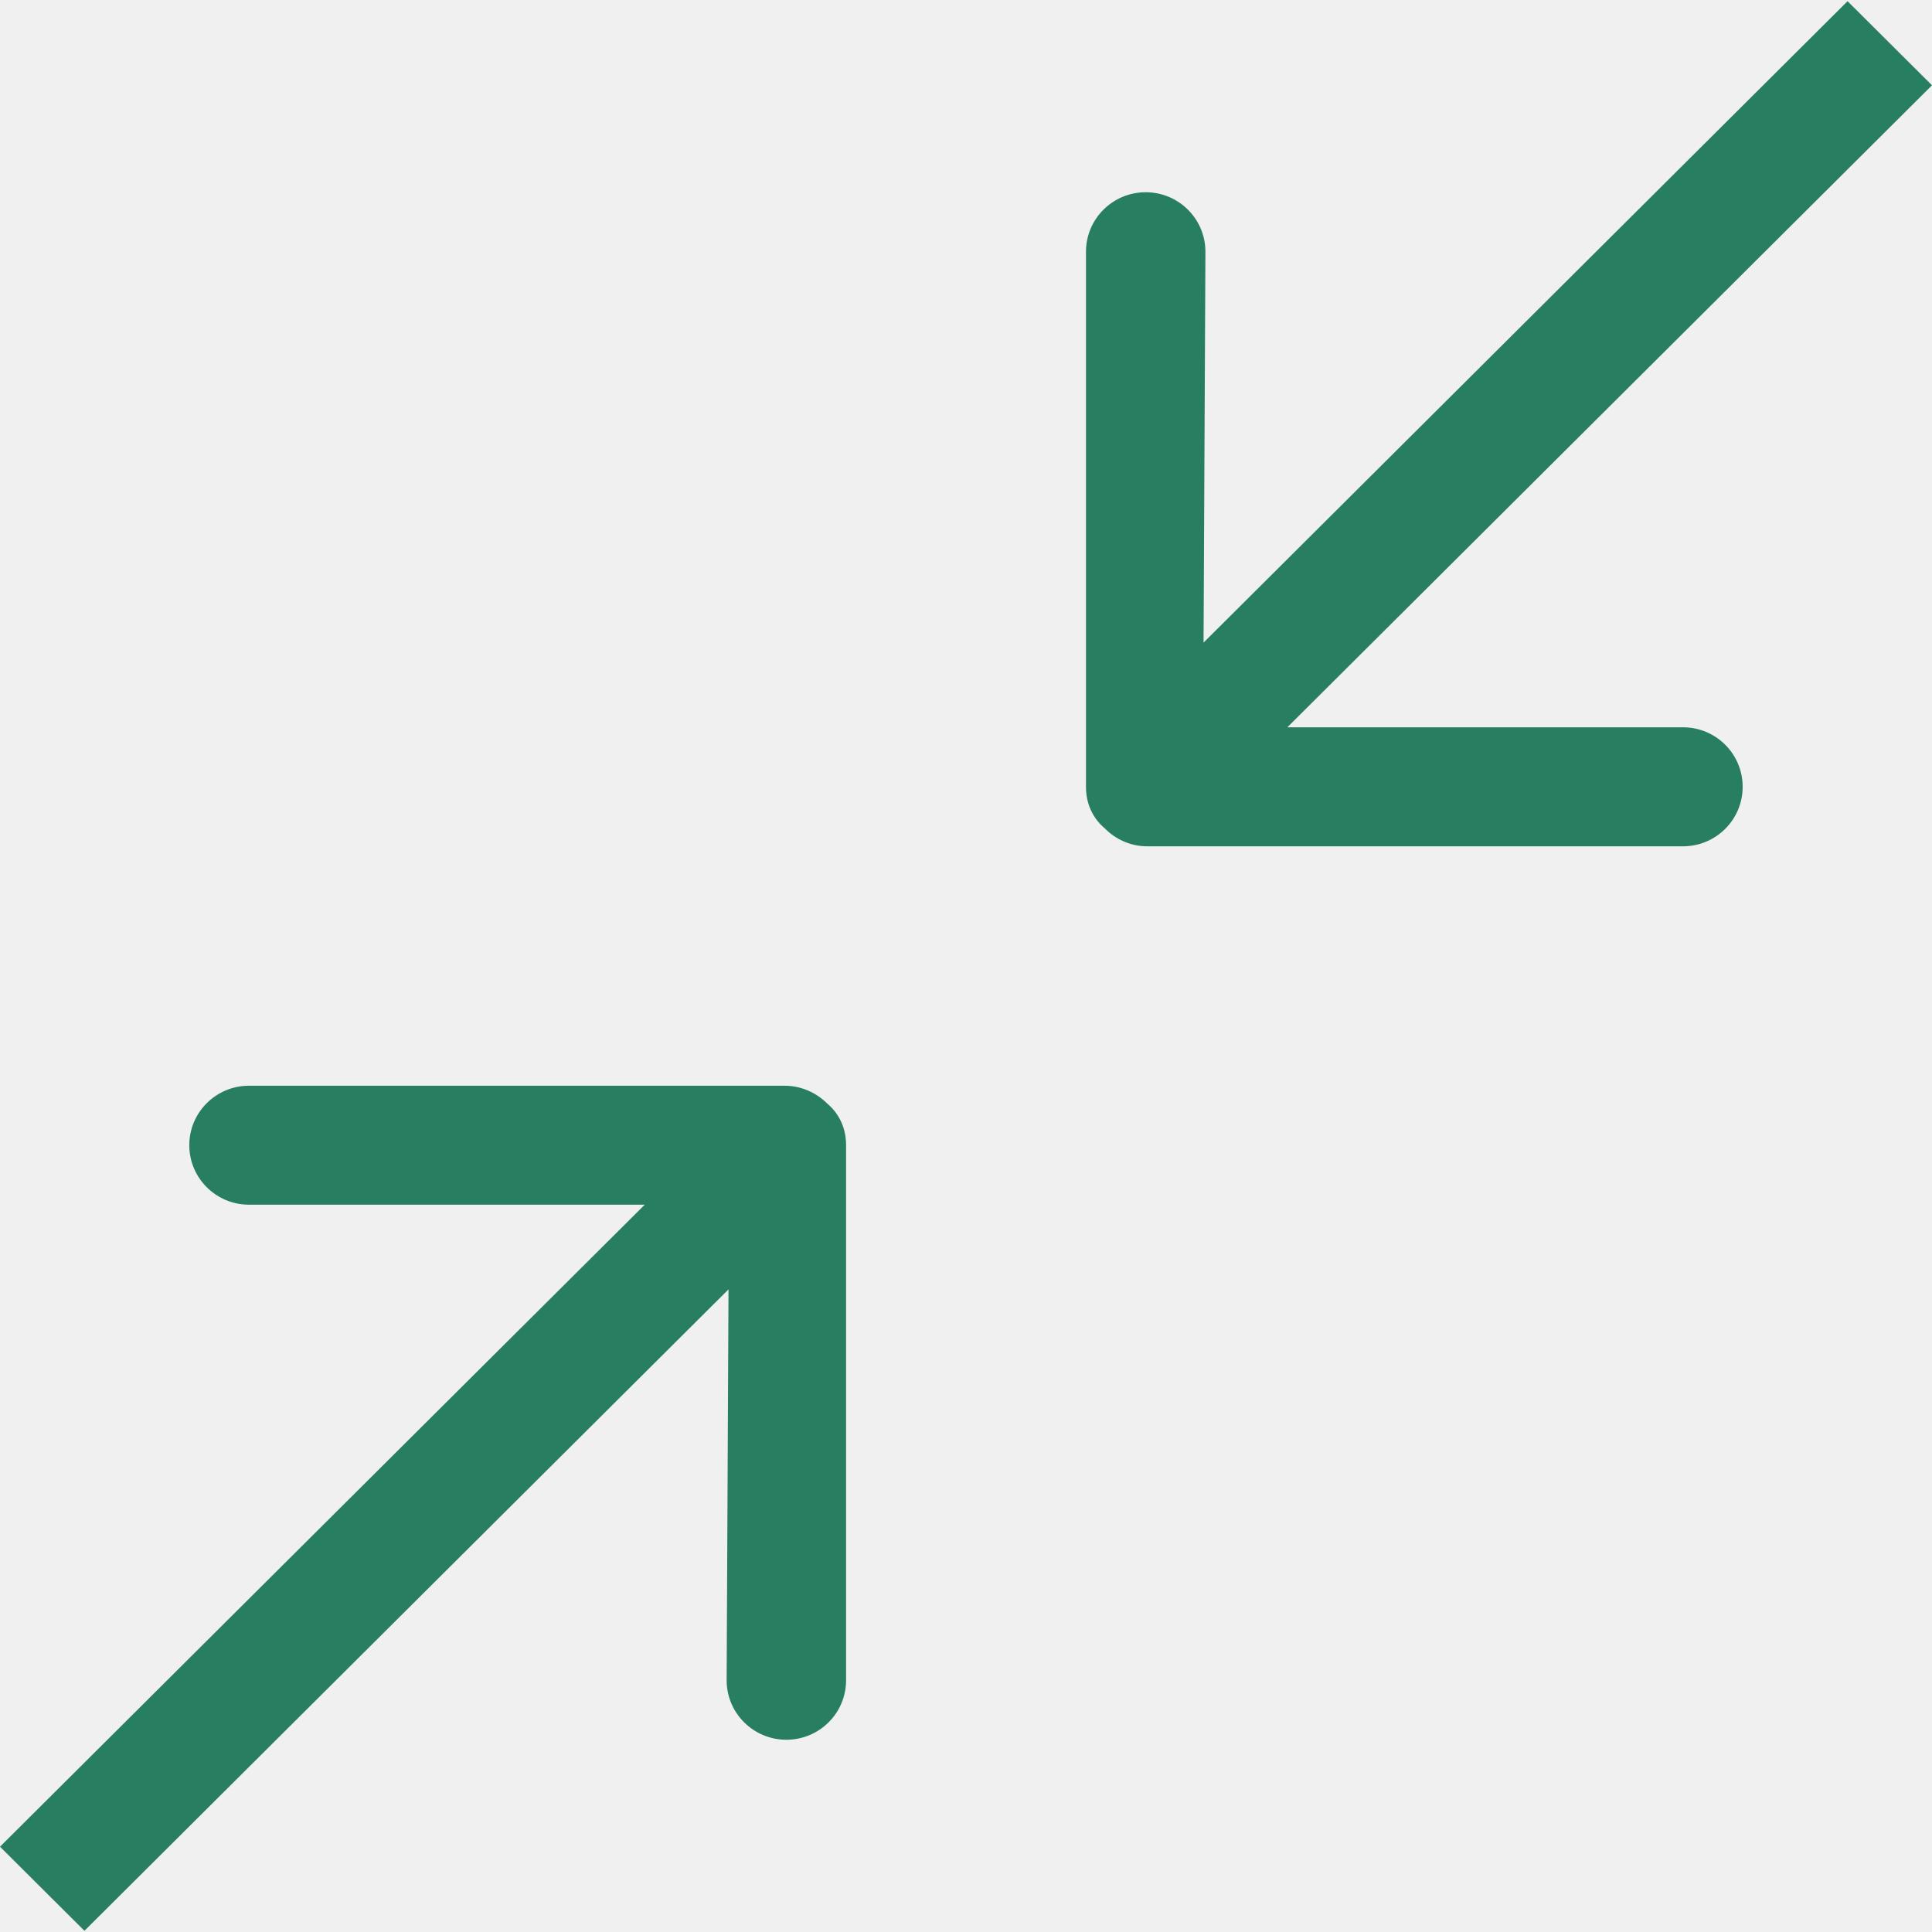
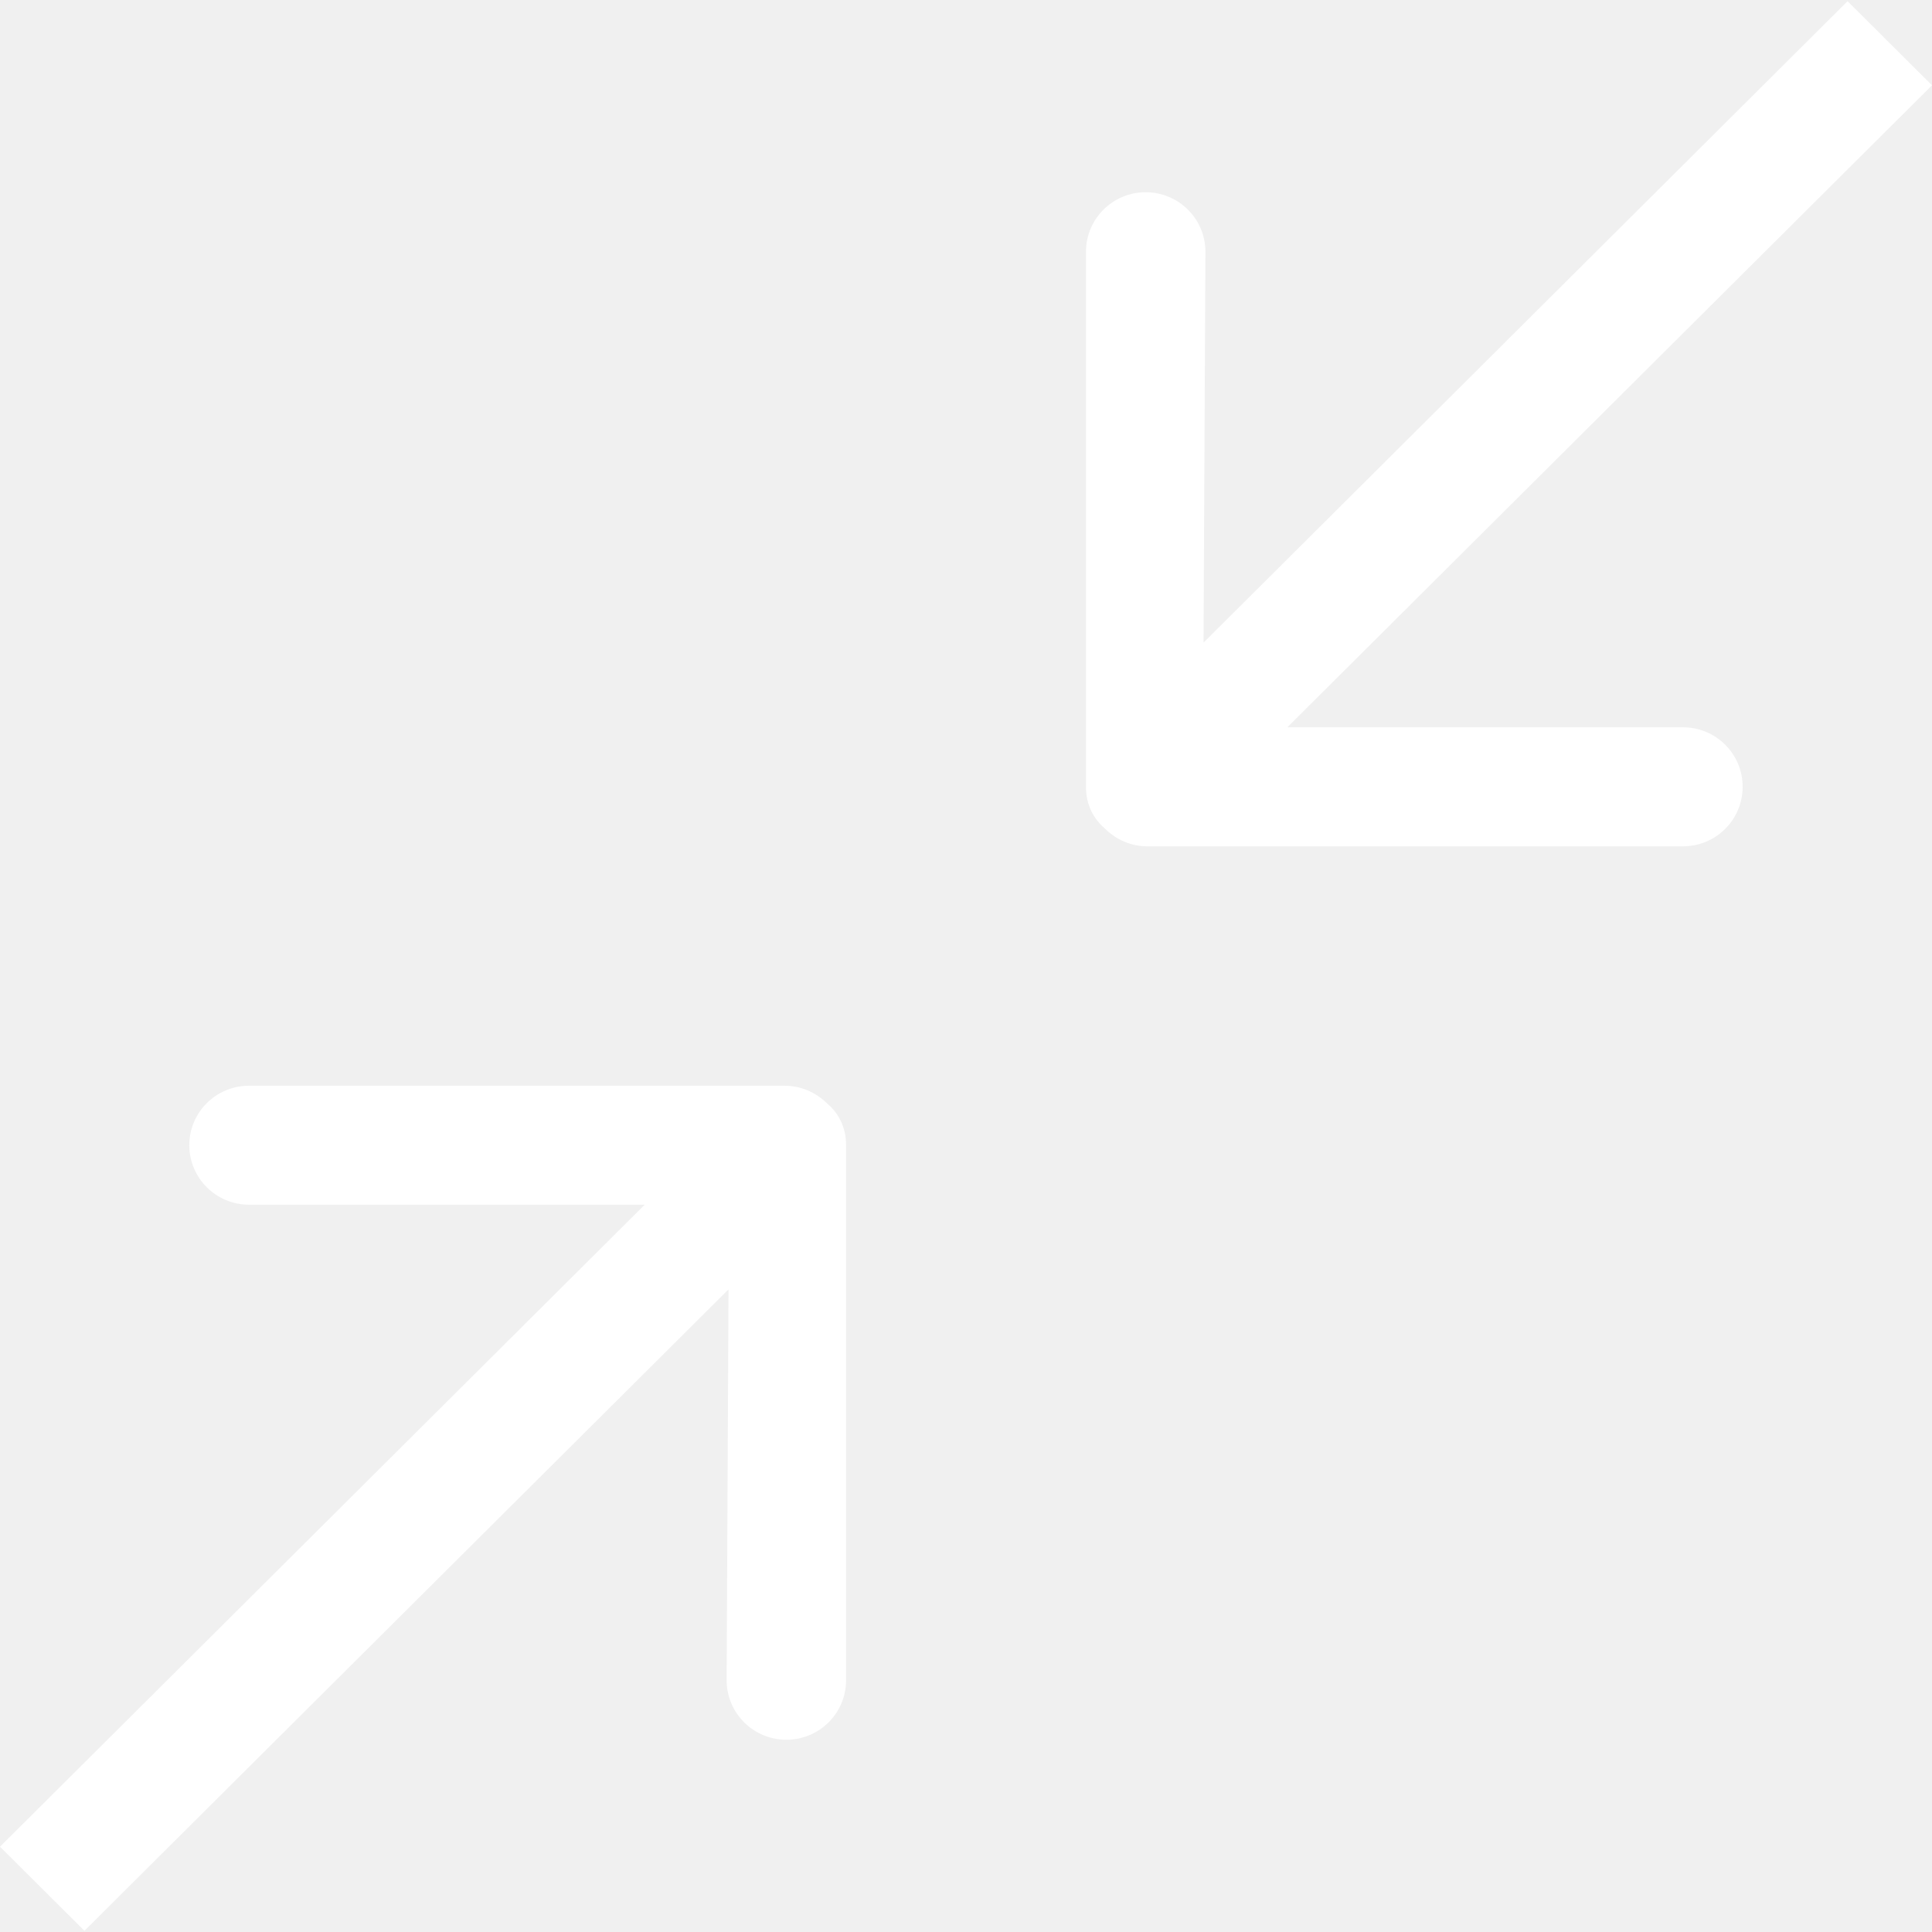
- <svg xmlns="http://www.w3.org/2000/svg" fill="#287e60" version="1.1" id="Capa_1" x="0px" y="0px" width="612px" height="612px" viewBox="0 0 612 612" style="enable-background:new 0 0 612 612;" xml:space="preserve">
+ <svg xmlns="http://www.w3.org/2000/svg" fill="#FFFFFF" version="1.1" id="Capa_1" x="0px" y="0px" width="612px" height="612px" viewBox="0 0 612 612" style="enable-background:new 0 0 612 612;" xml:space="preserve">
  <g>
    <g id="_x36_">
      <g>
        <path d="M248.542,343.929H78.879c-10.452,0-18.917,8.428-18.917,18.842c0,10.395,8.465,18.84,18.917,18.84h125.351L0,584.979     l26.751,26.639l204.019-203.18l-0.592,123.822c0,10.395,8.465,18.84,18.917,18.84c10.452,0,18.917-8.426,18.917-18.84v-169.51     c0-5.58-2.312-10.09-5.981-13.186C258.573,346.126,253.815,343.929,248.542,343.929z M533.141,230.388H407.79L612,27.019     L585.248,0.382l-204,203.178l0.593-123.822c0-10.395-8.465-18.841-18.917-18.841s-18.917,8.427-18.917,18.841v169.51     c0,5.58,2.312,10.089,5.961,13.166c3.439,3.478,8.179,5.675,13.472,5.675h169.662c10.452,0,18.918-8.427,18.918-18.841     C552.038,238.834,543.573,230.388,533.141,230.388z" />
      </g>
    </g>
  </g>
  <g>
</g>
  <g>
</g>
  <g>
</g>
  <g>
</g>
  <g>
</g>
  <g>
</g>
  <g>
</g>
  <g>
</g>
  <g>
</g>
  <g>
</g>
  <g>
</g>
  <g>
</g>
  <g>
</g>
  <g>
</g>
  <g>
</g>
</svg>
